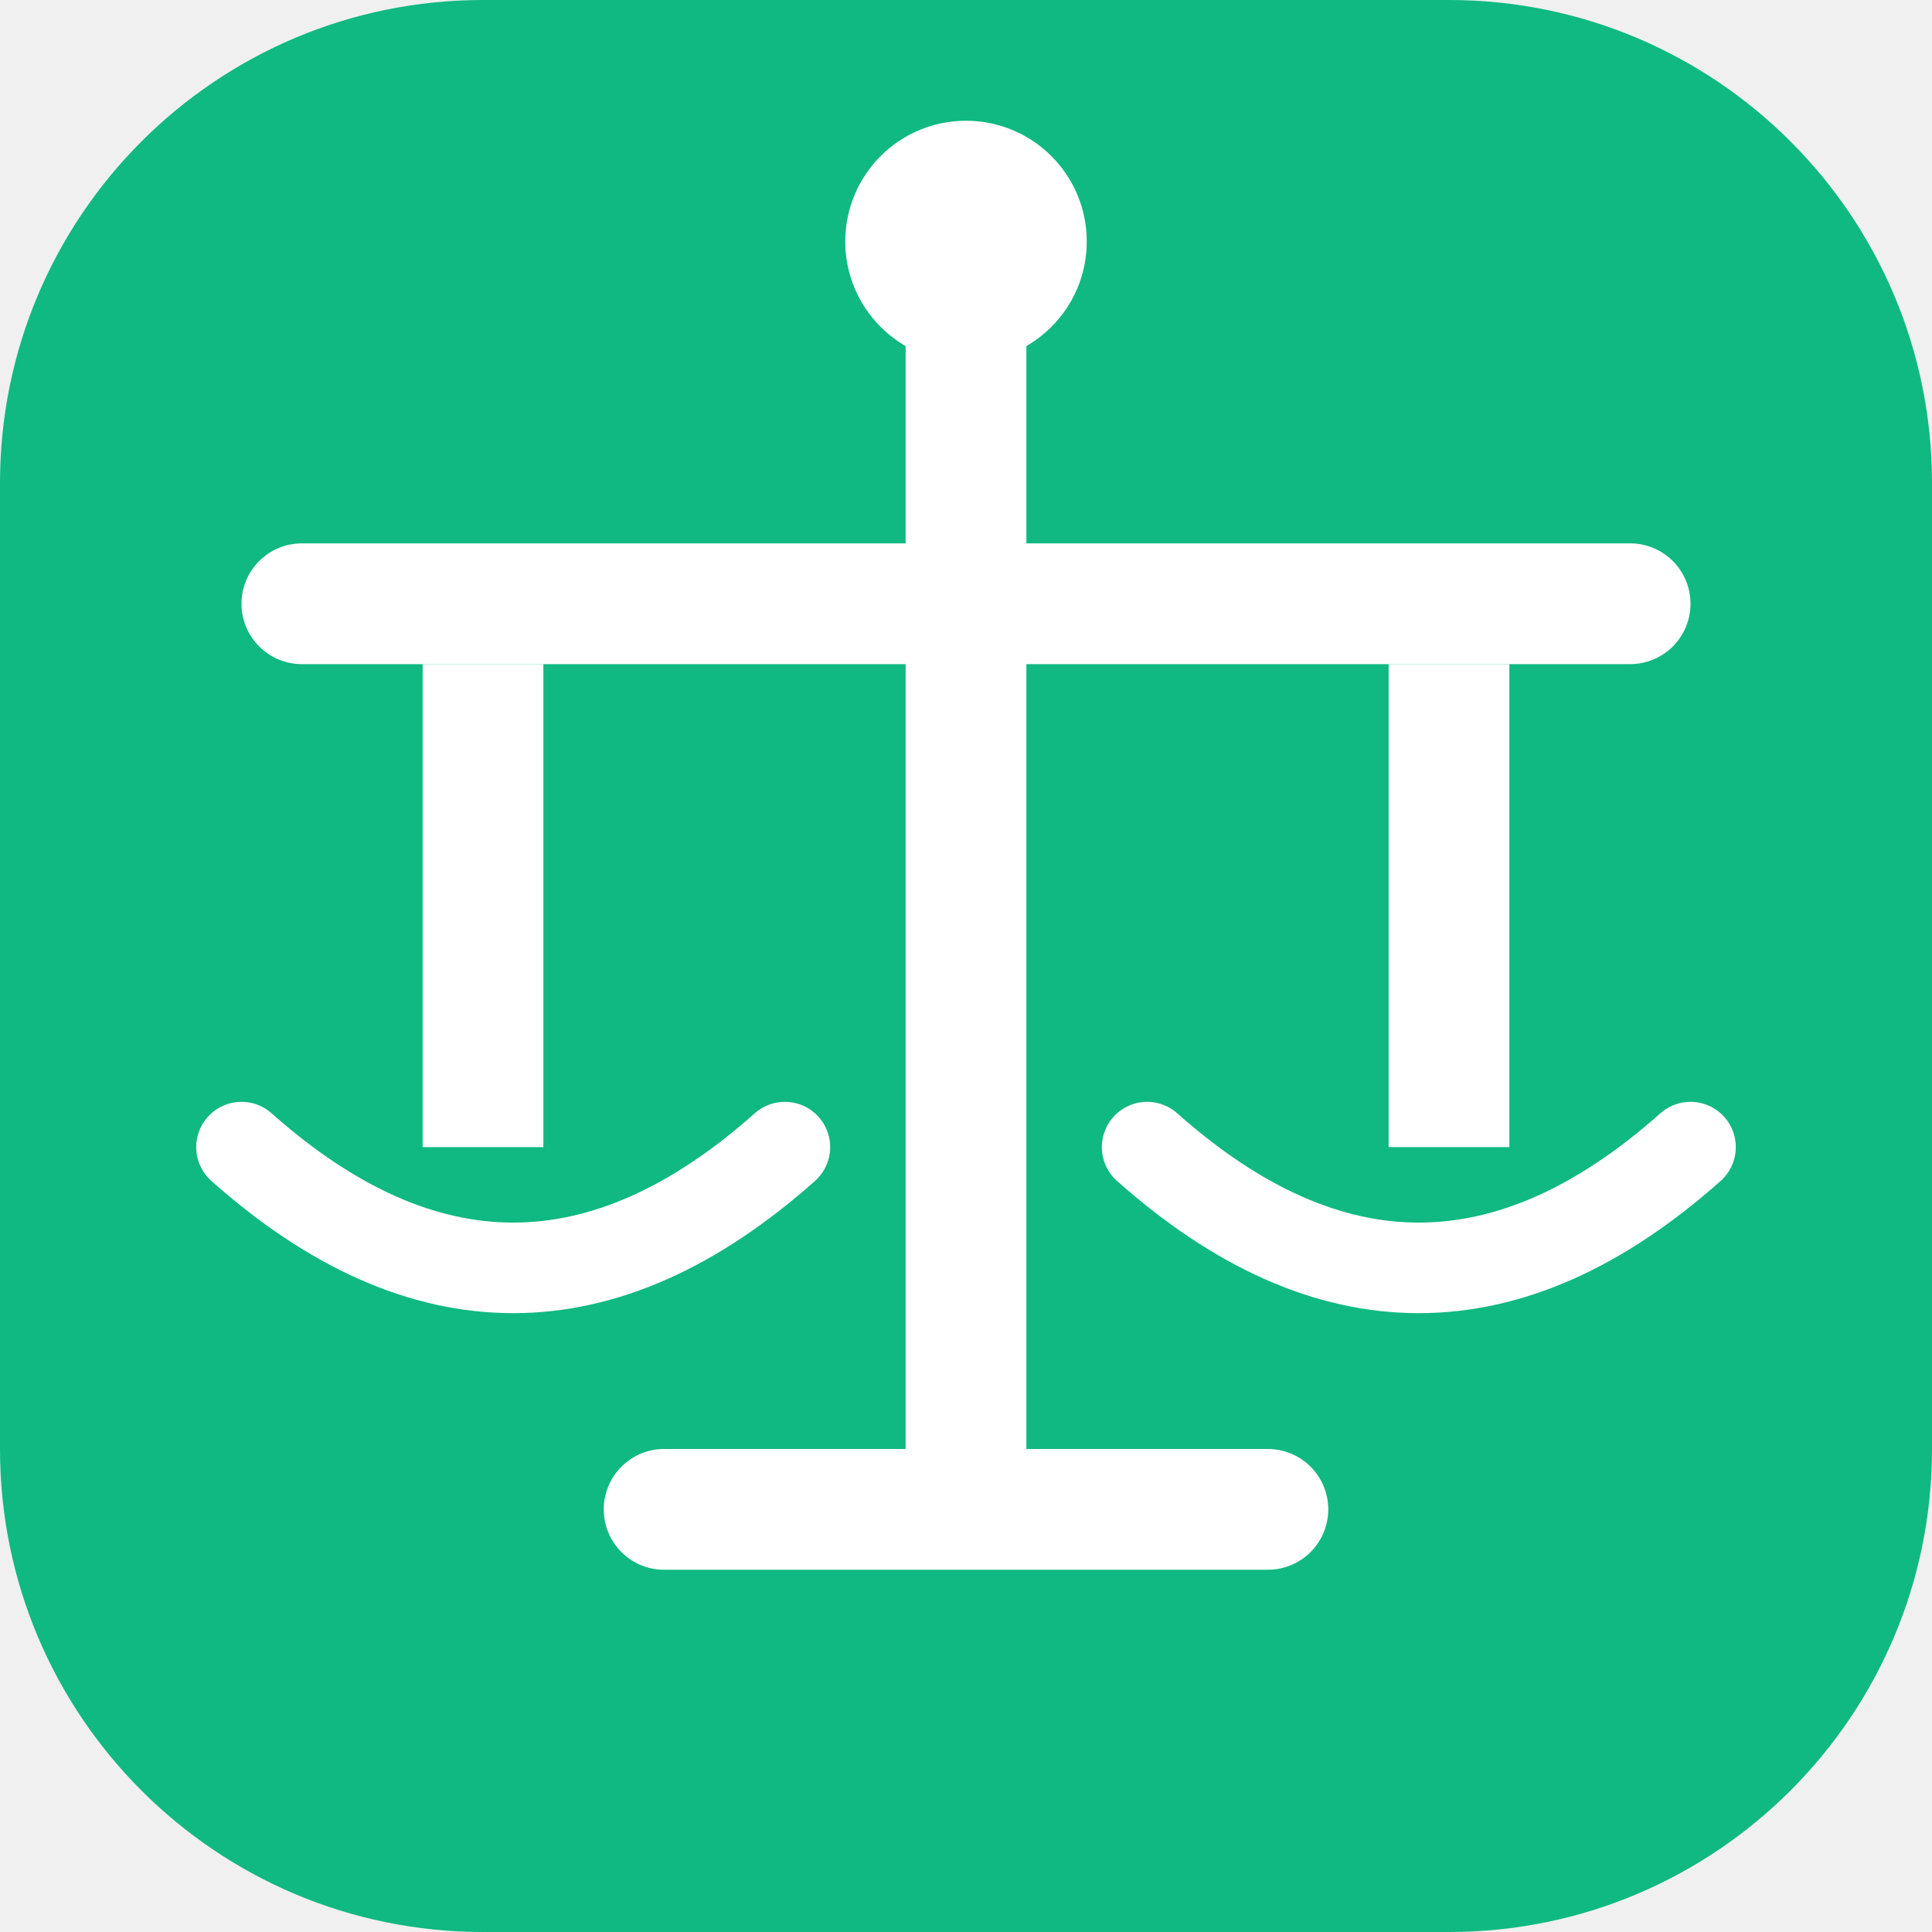
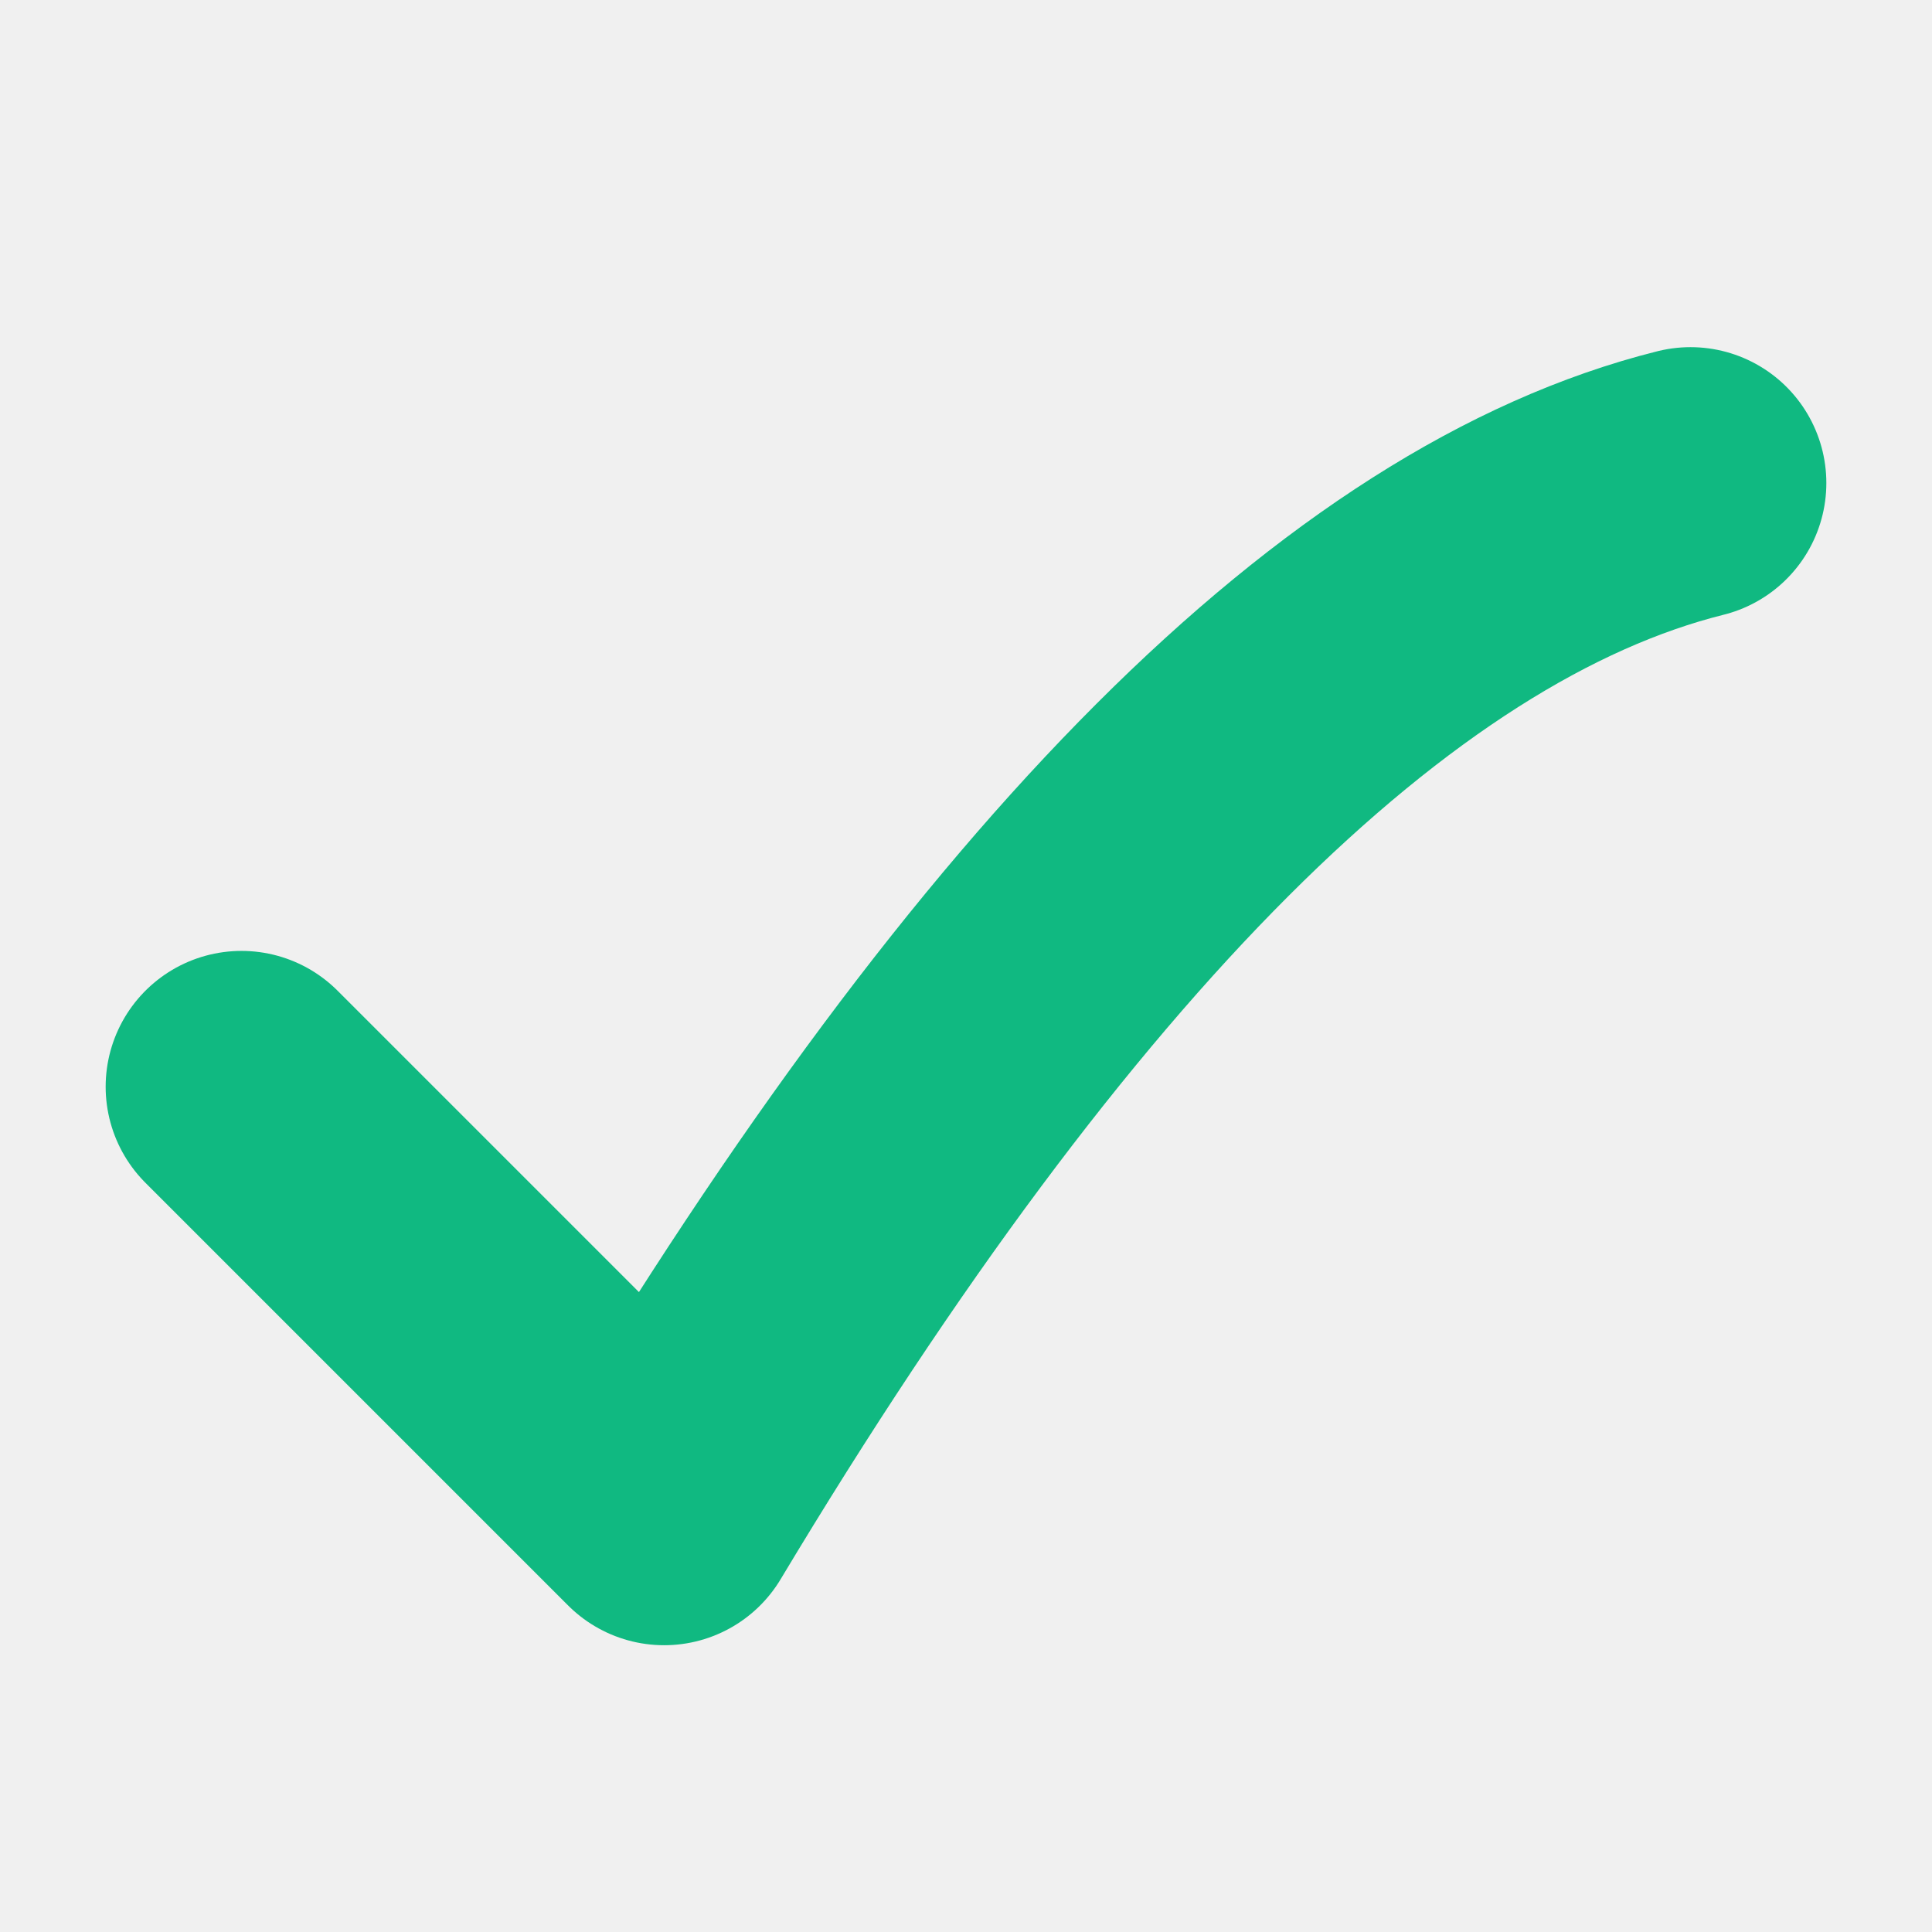
<svg xmlns="http://www.w3.org/2000/svg" viewBox="0 0 32 32" fill="none">
-   <rect width="32" height="32" rx="8" fill="#10b981" />
-   <rect x="15" y="4" width="2" height="20" fill="white" />
-   <rect x="4" y="9" width="24" height="2" rx="1" fill="white" />
-   <rect x="7" y="11" width="2" height="8" fill="white" />
-   <rect x="23" y="11" width="2" height="8" fill="white" />
-   <path d="M4 19 Q8.5 23 13 19" stroke="white" stroke-width="1.5" fill="none" stroke-linecap="round" />
-   <path d="M19 19 Q23.5 23 28 19" stroke="white" stroke-width="1.5" fill="none" stroke-linecap="round" />
-   <rect x="10" y="24" width="12" height="2" rx="1" fill="white" />
-   <circle cx="16" cy="4" r="2" fill="white" />
+   <path d="M 4 18 L 11 25 Q 20 10 28 8" stroke="#10b981" stroke-width="4.5" stroke-linecap="round" stroke-linejoin="round" />
</svg>
